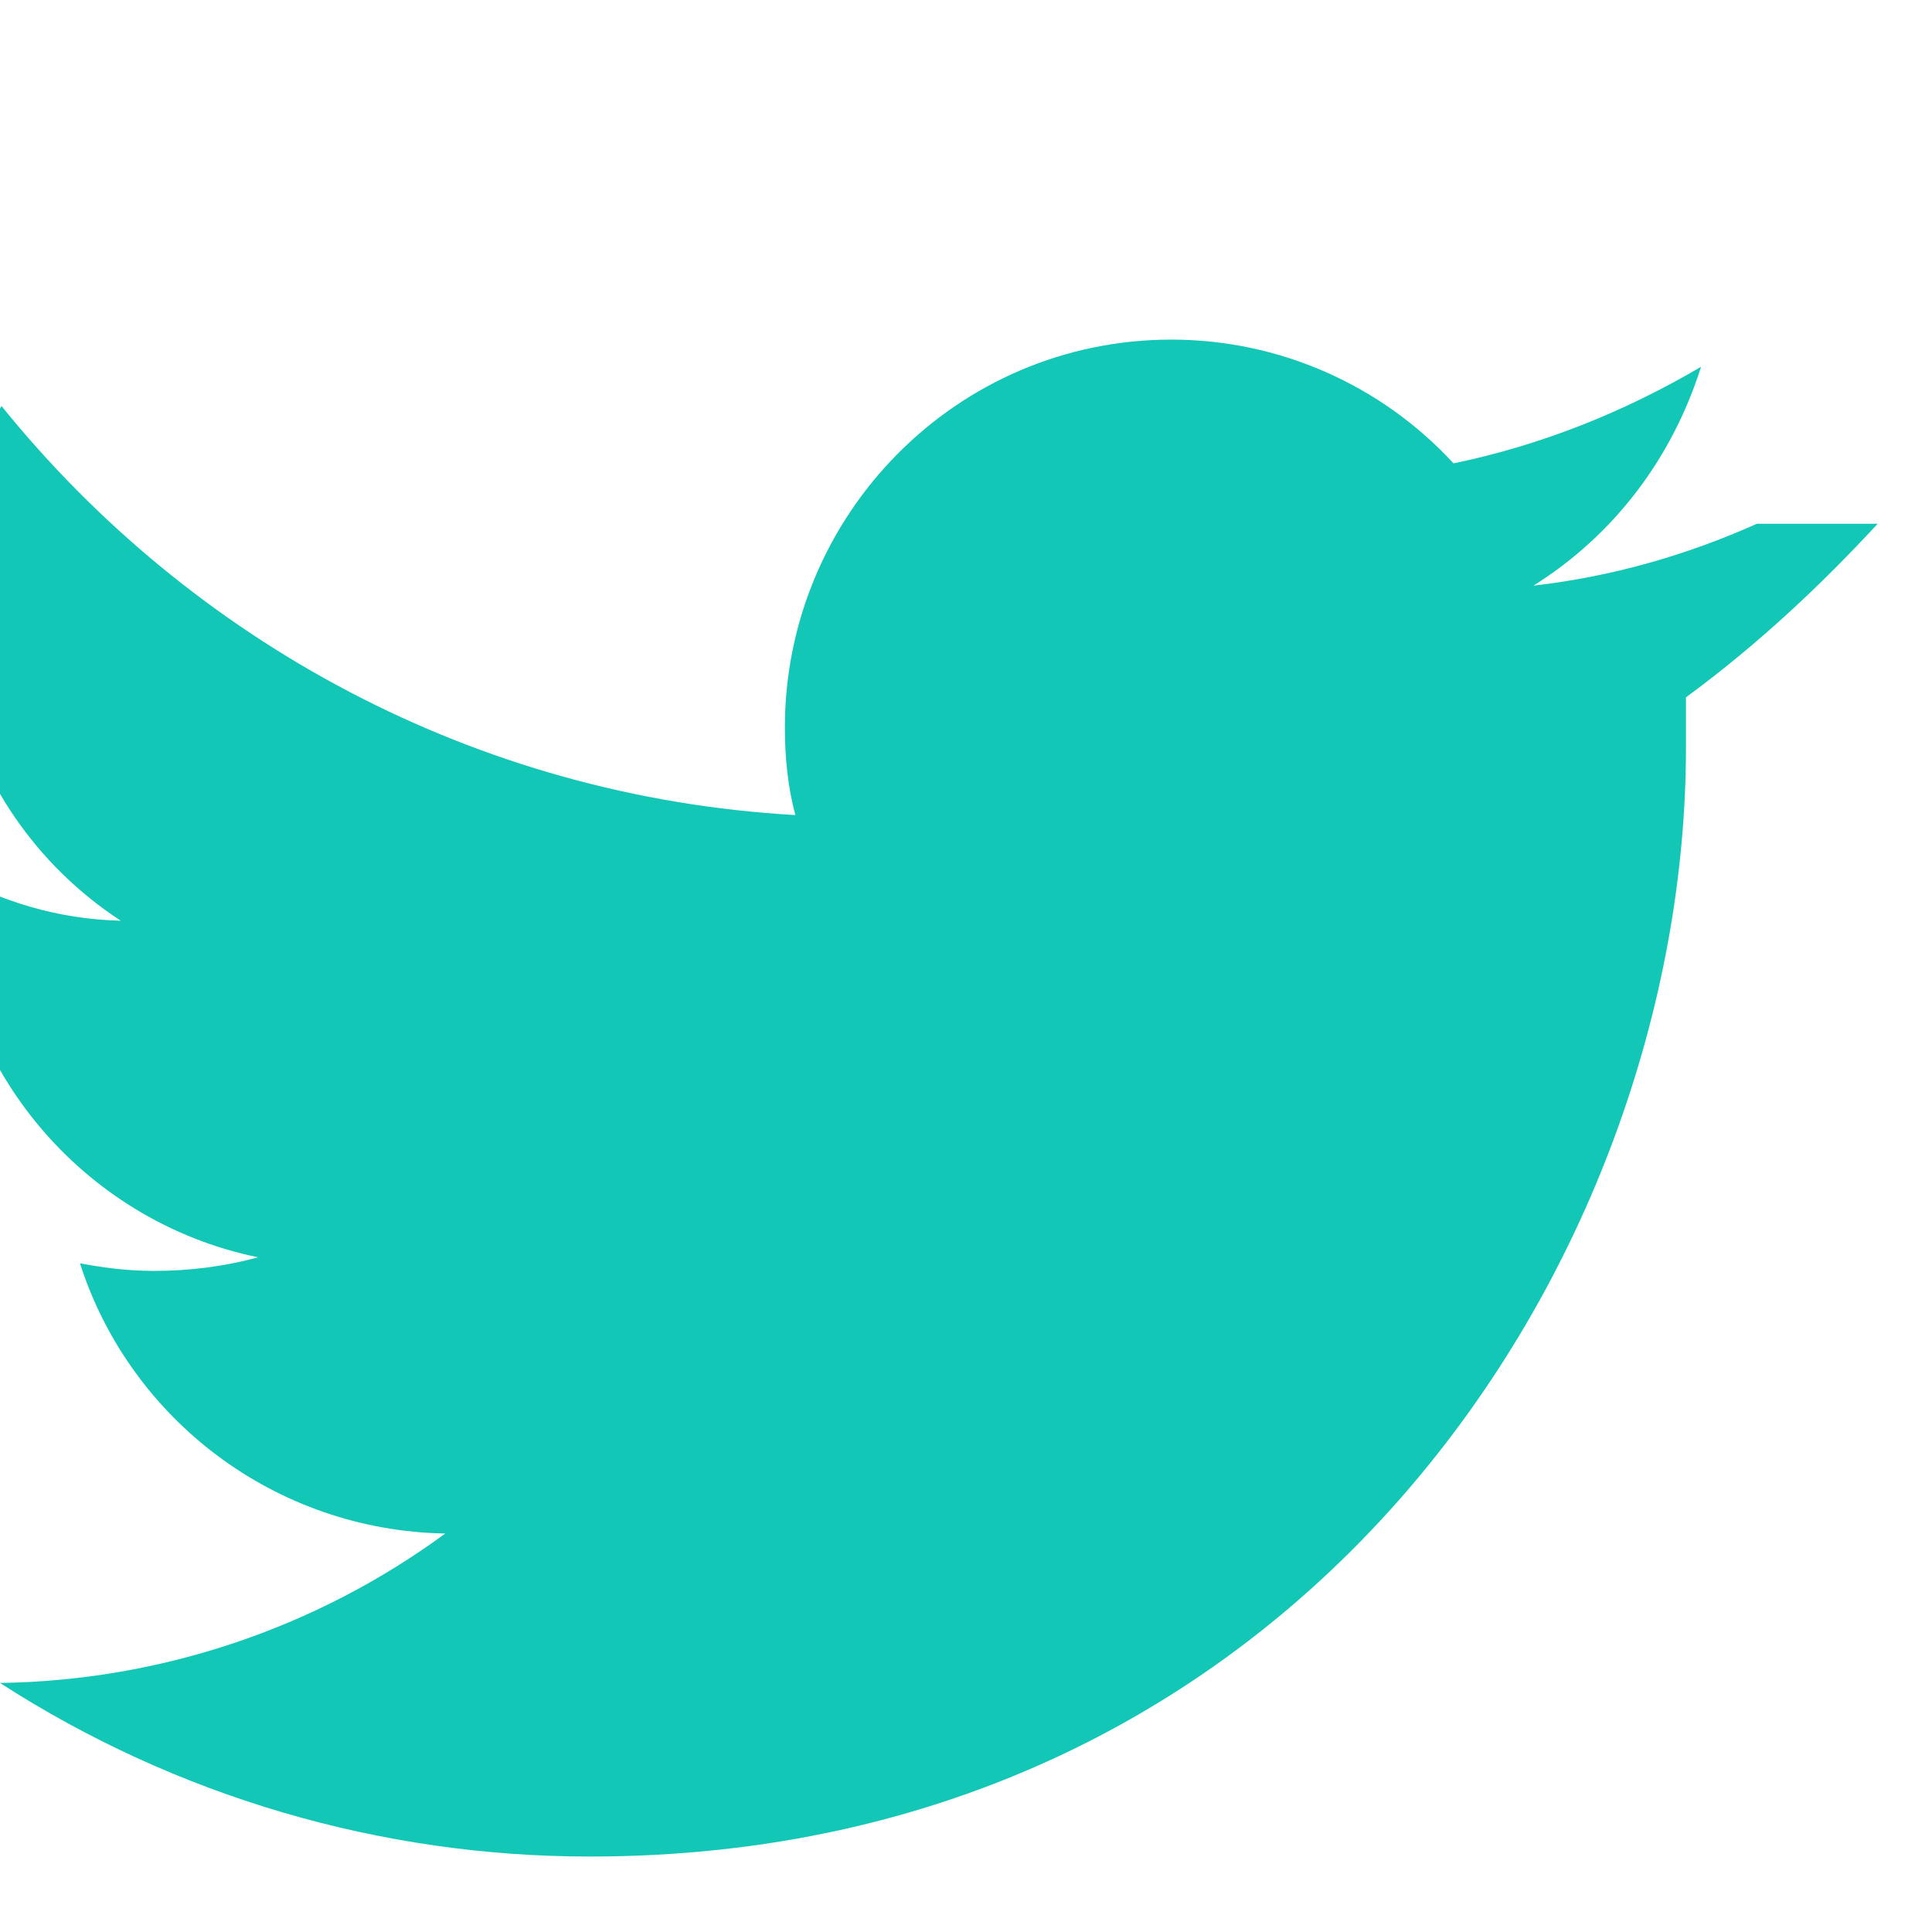
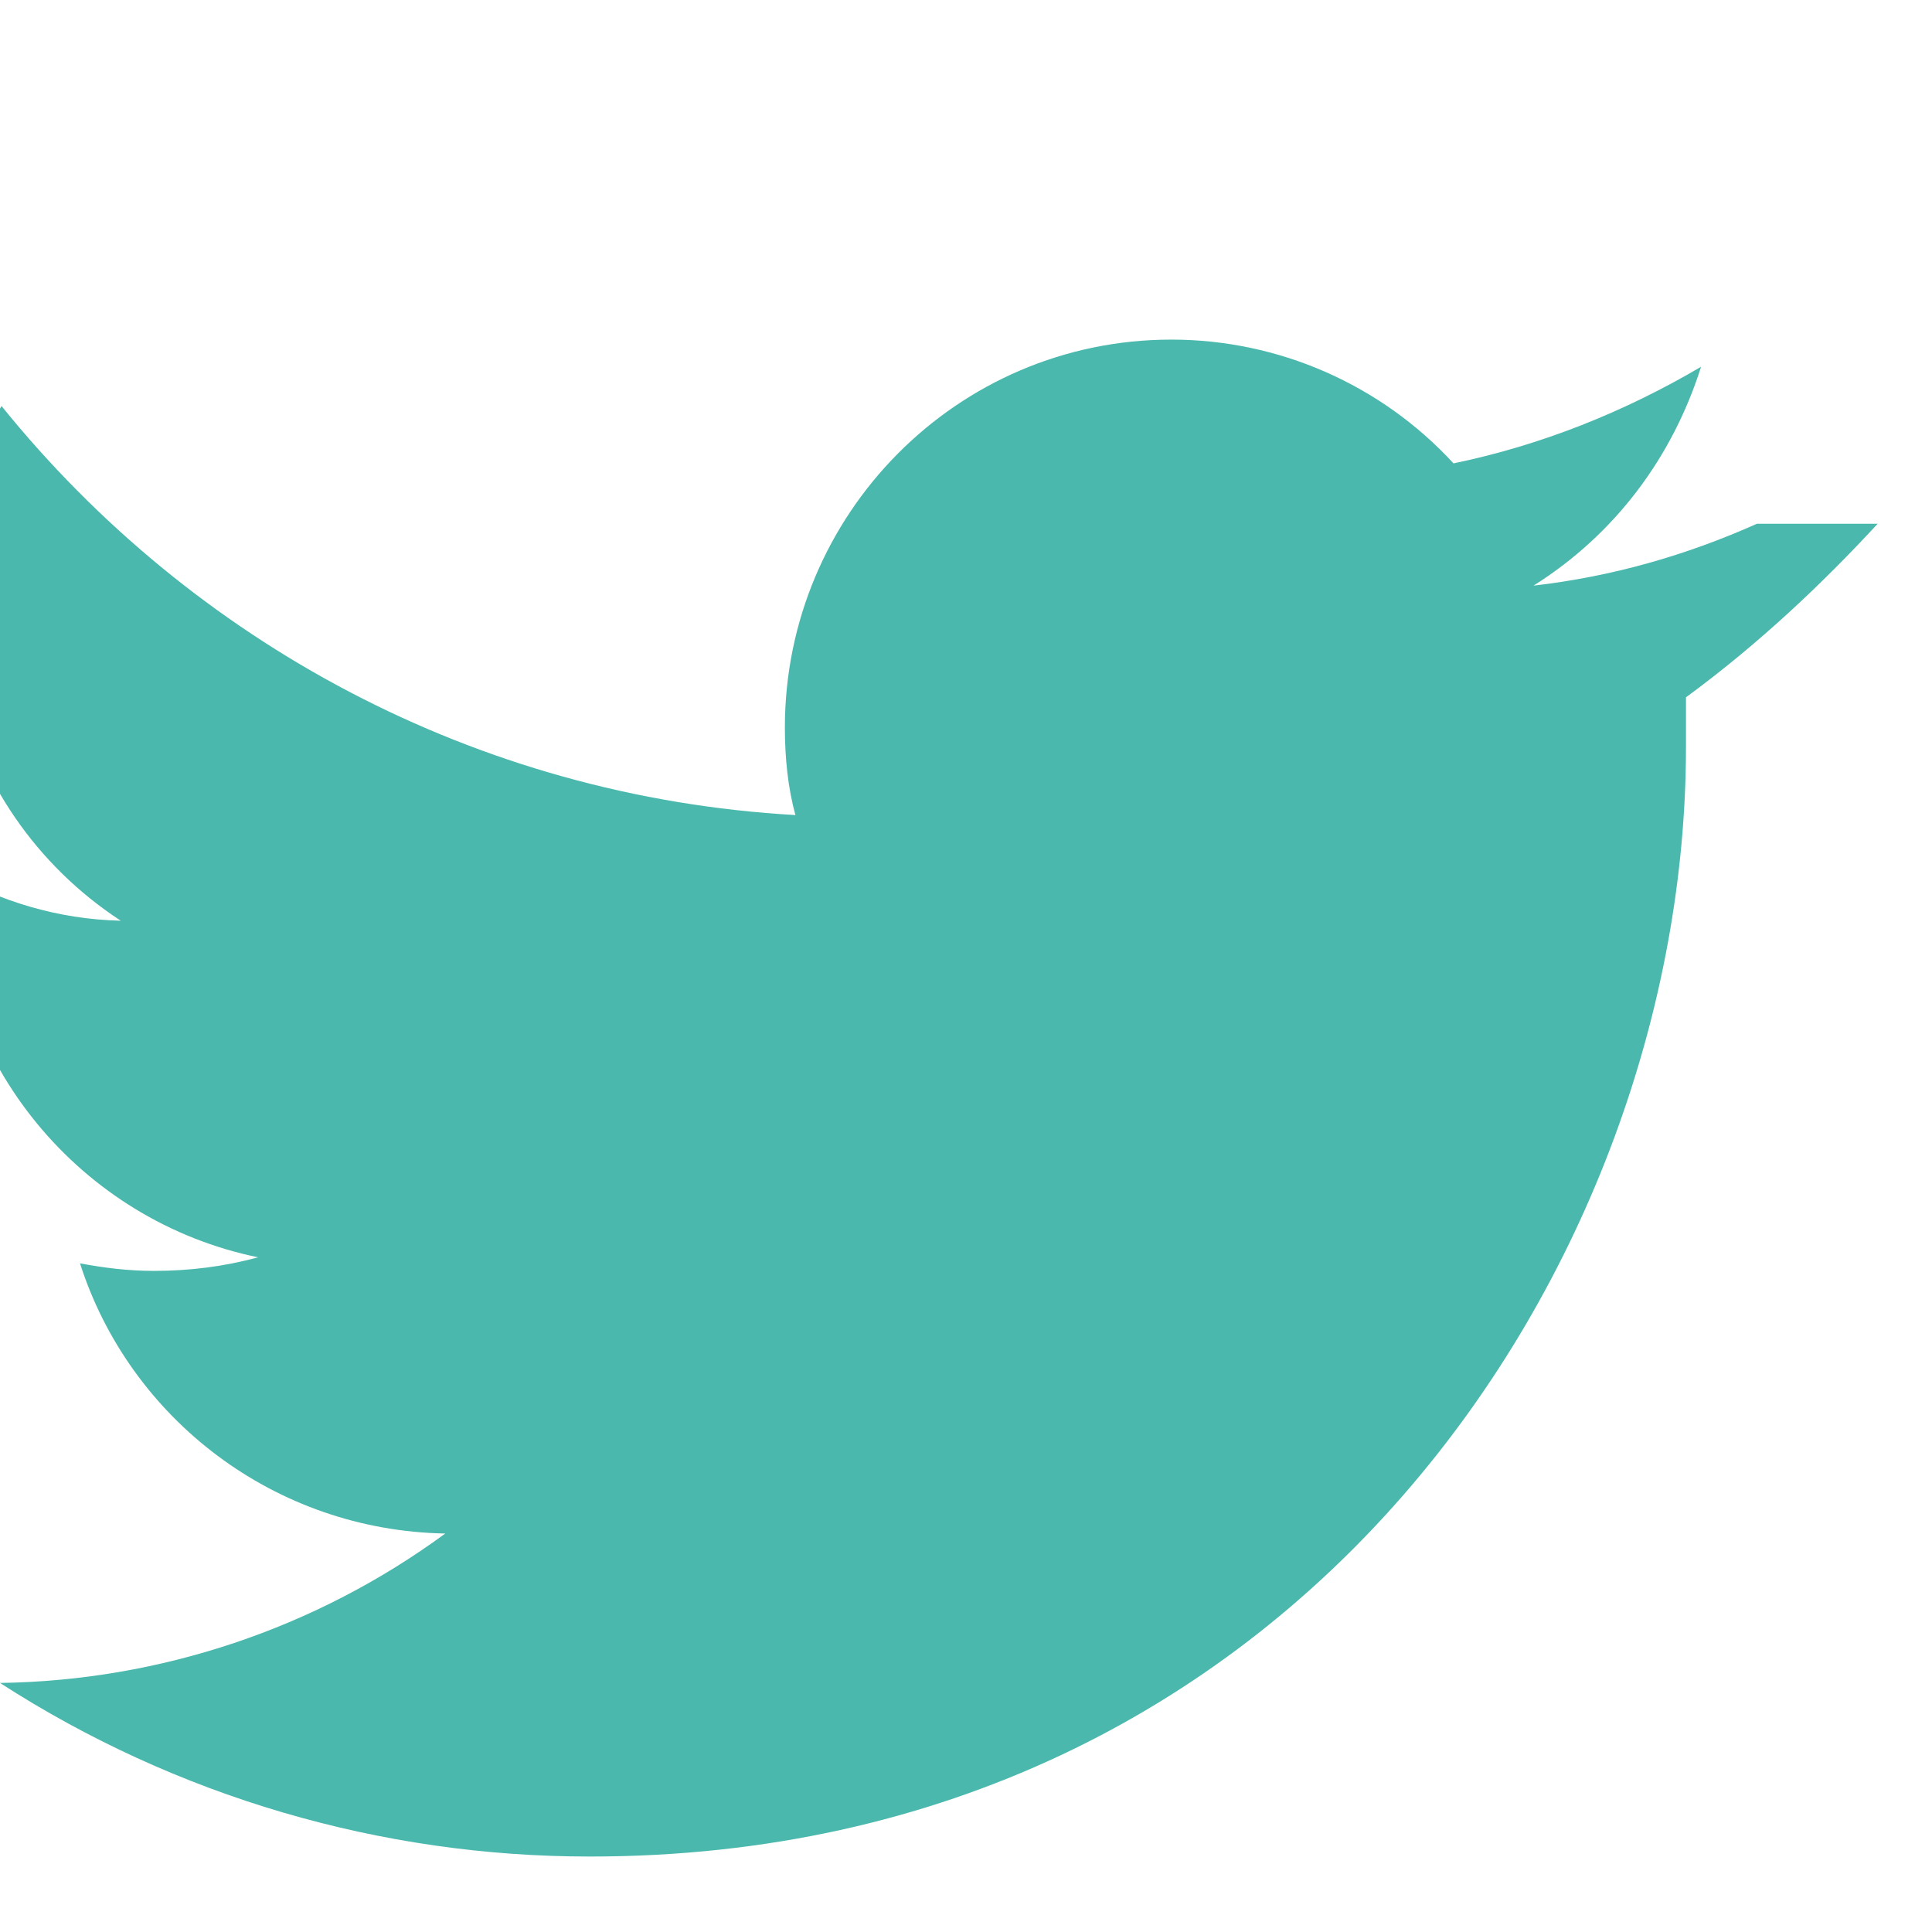
<svg xmlns="http://www.w3.org/2000/svg" viewBox="0 0 128 128" role="img" aria-label="Logo Free Bird">
-   <path fill="#12c7b5" d="M116.4 34.7c-4.7 2.1-9.6 3.5-14.8 4.1 5.4-3.4 9.2-8.5 11.1-14.5-5.1 3-10.6 5.2-16.4 6.4a25.4 25.4 0 0 0-18.7-8.2c-14.2 0-25.6 11.6-25.6 25.7 0 2 .2 4 .7 5.8-21.2-1.2-40-11.5-52.6-27.1a25.3 25.3 0 0 0 7.9 34.1c-4.2-.1-8-1.3-11.4-3.2v.3c0 12.4 8.8 22.8 20.5 25.2-2.2.6-4.5.9-6.9.9-1.7 0-3.3-.2-4.9-.5 3.3 10.3 12.9 17.7 24.2 17.9A51.1 51.1 0 0 1 0 111.5a72 72 0 0 0 39.1 11.5c46.9 0 72.6-39.4 72.6-73.5v-3.3c4.9-3.6 9.1-7.6 12.7-11.5Z" />
+   <path fill="#4bb8ad" d="M116.4 34.7c-4.7 2.1-9.6 3.5-14.8 4.1 5.4-3.4 9.2-8.5 11.1-14.5-5.1 3-10.6 5.2-16.4 6.4a25.4 25.4 0 0 0-18.7-8.2c-14.2 0-25.6 11.6-25.6 25.7 0 2 .2 4 .7 5.8-21.2-1.2-40-11.5-52.6-27.1a25.3 25.3 0 0 0 7.9 34.1c-4.2-.1-8-1.3-11.4-3.2v.3c0 12.4 8.8 22.8 20.5 25.2-2.2.6-4.5.9-6.9.9-1.7 0-3.3-.2-4.9-.5 3.3 10.3 12.9 17.7 24.2 17.9A51.1 51.1 0 0 1 0 111.5a72 72 0 0 0 39.1 11.5c46.9 0 72.6-39.4 72.6-73.5v-3.3c4.9-3.6 9.1-7.6 12.7-11.5Z" />
</svg>
